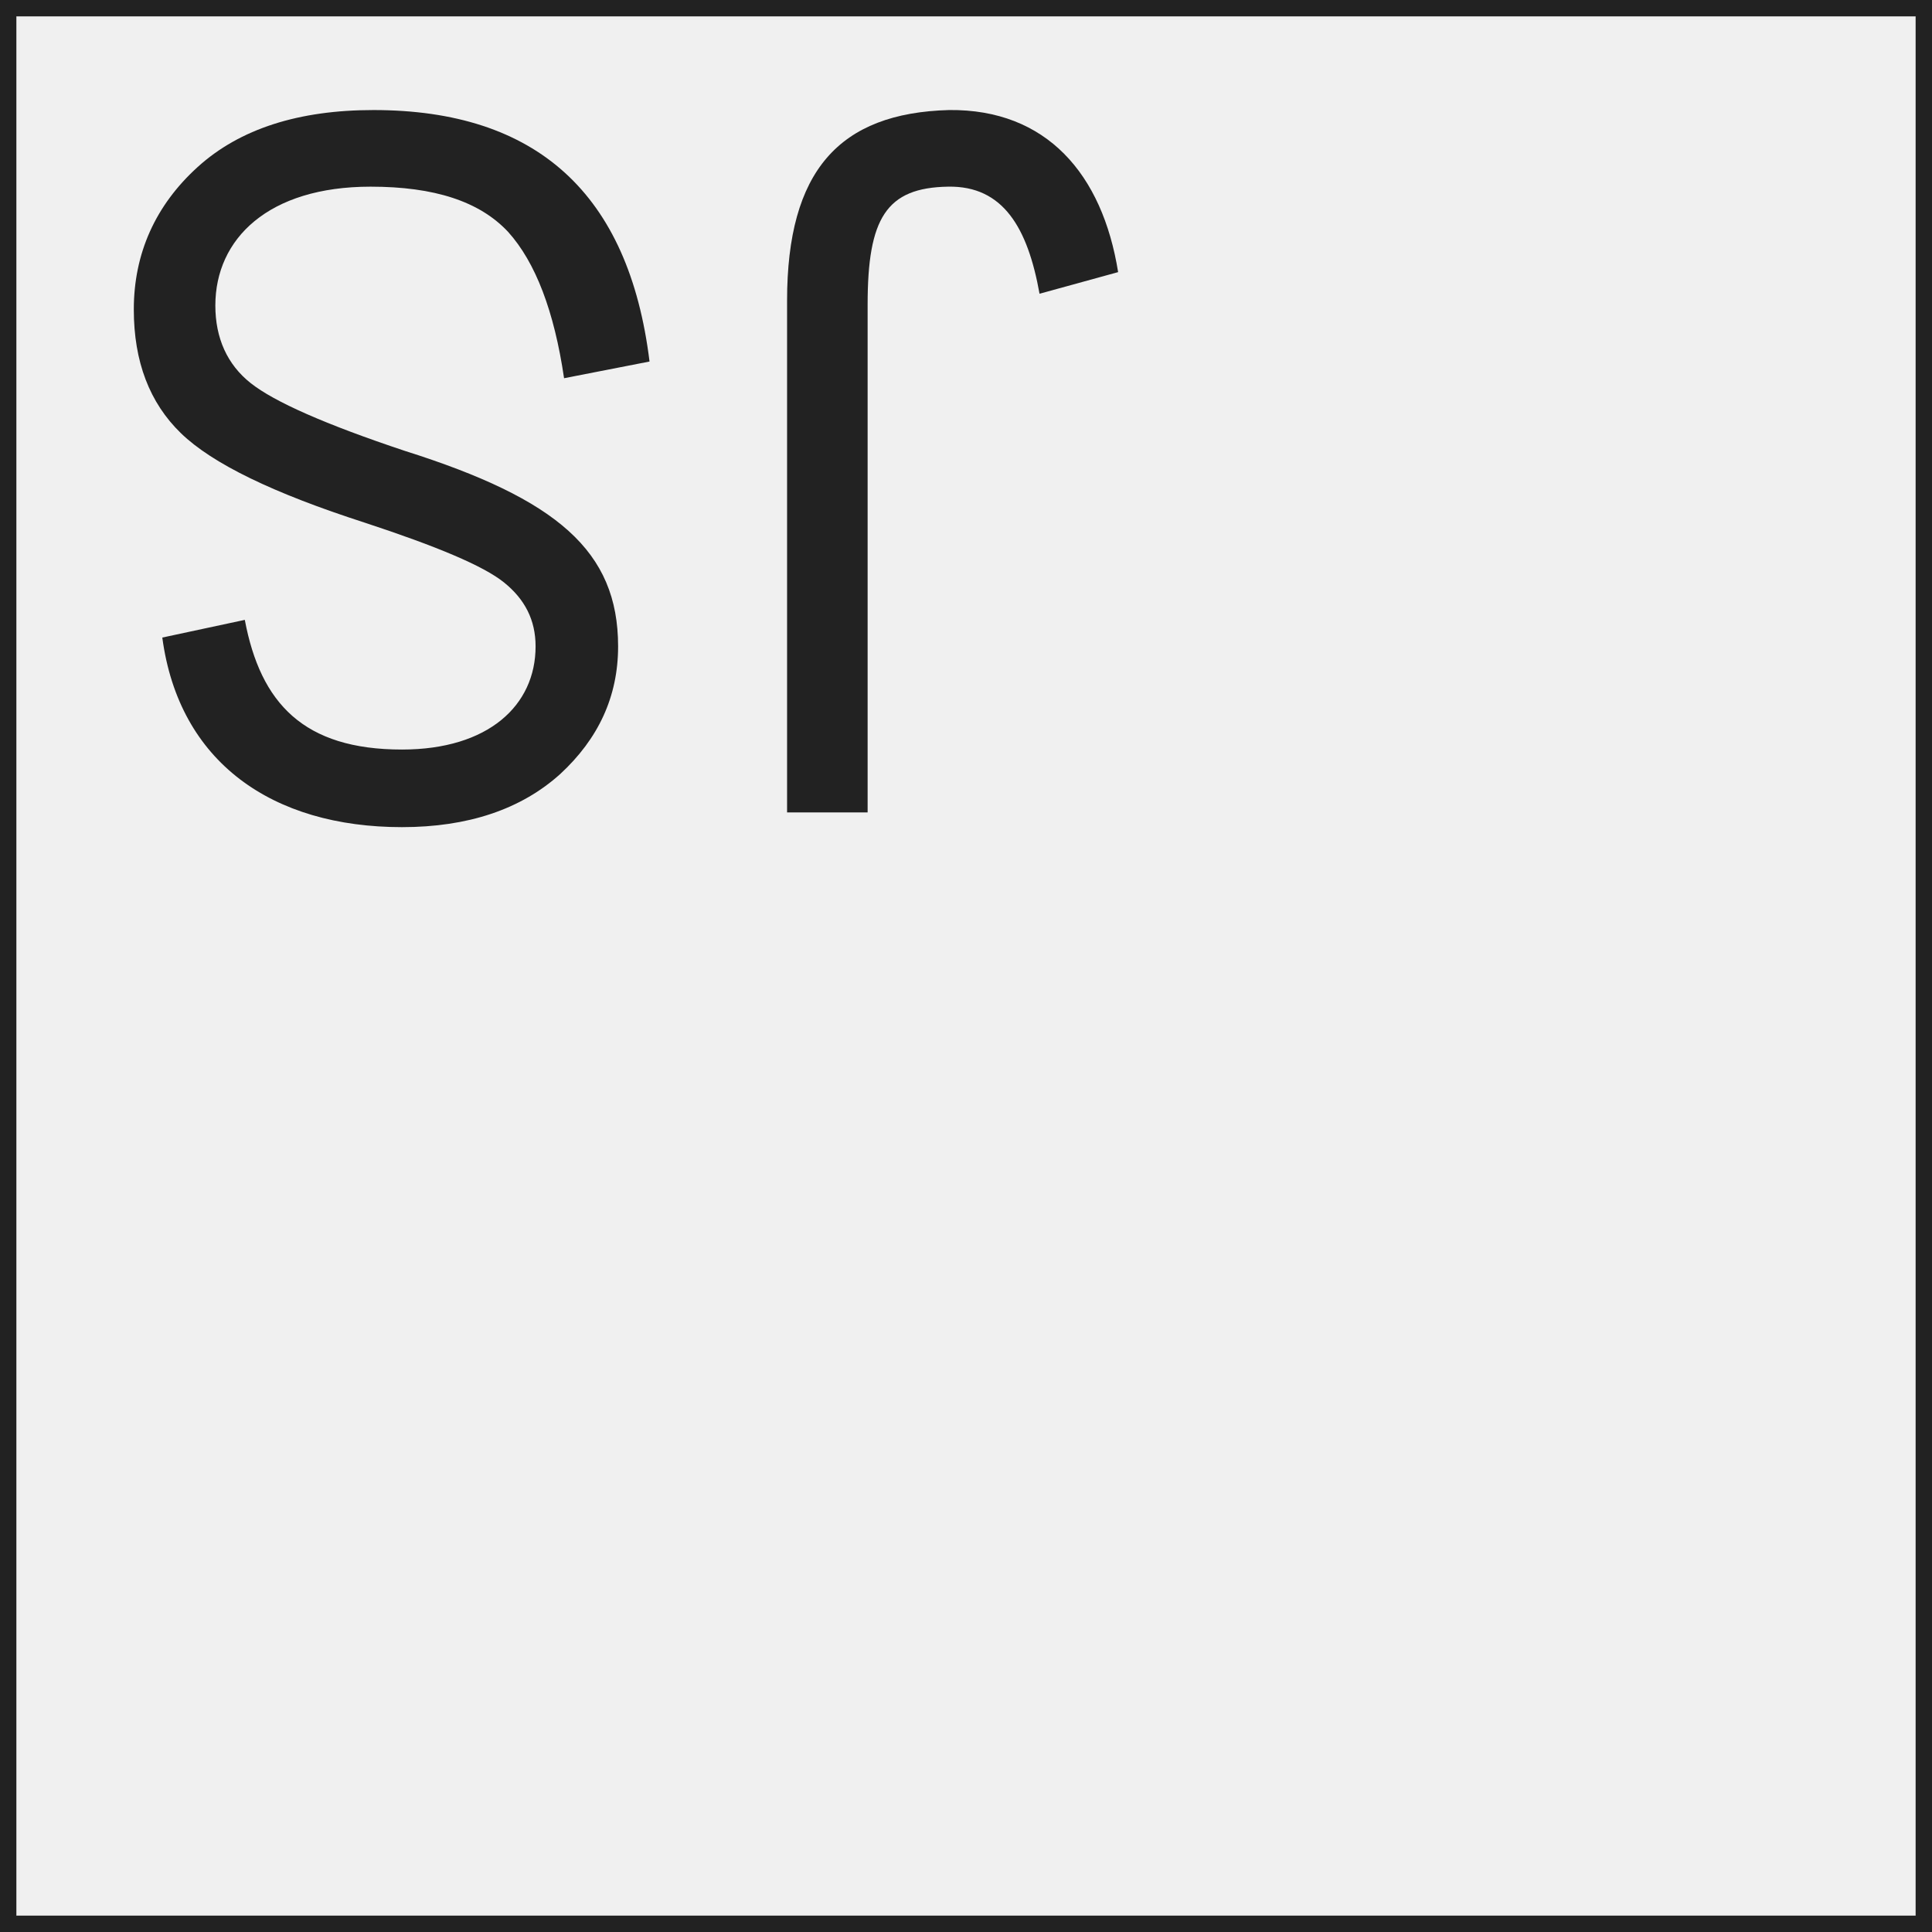
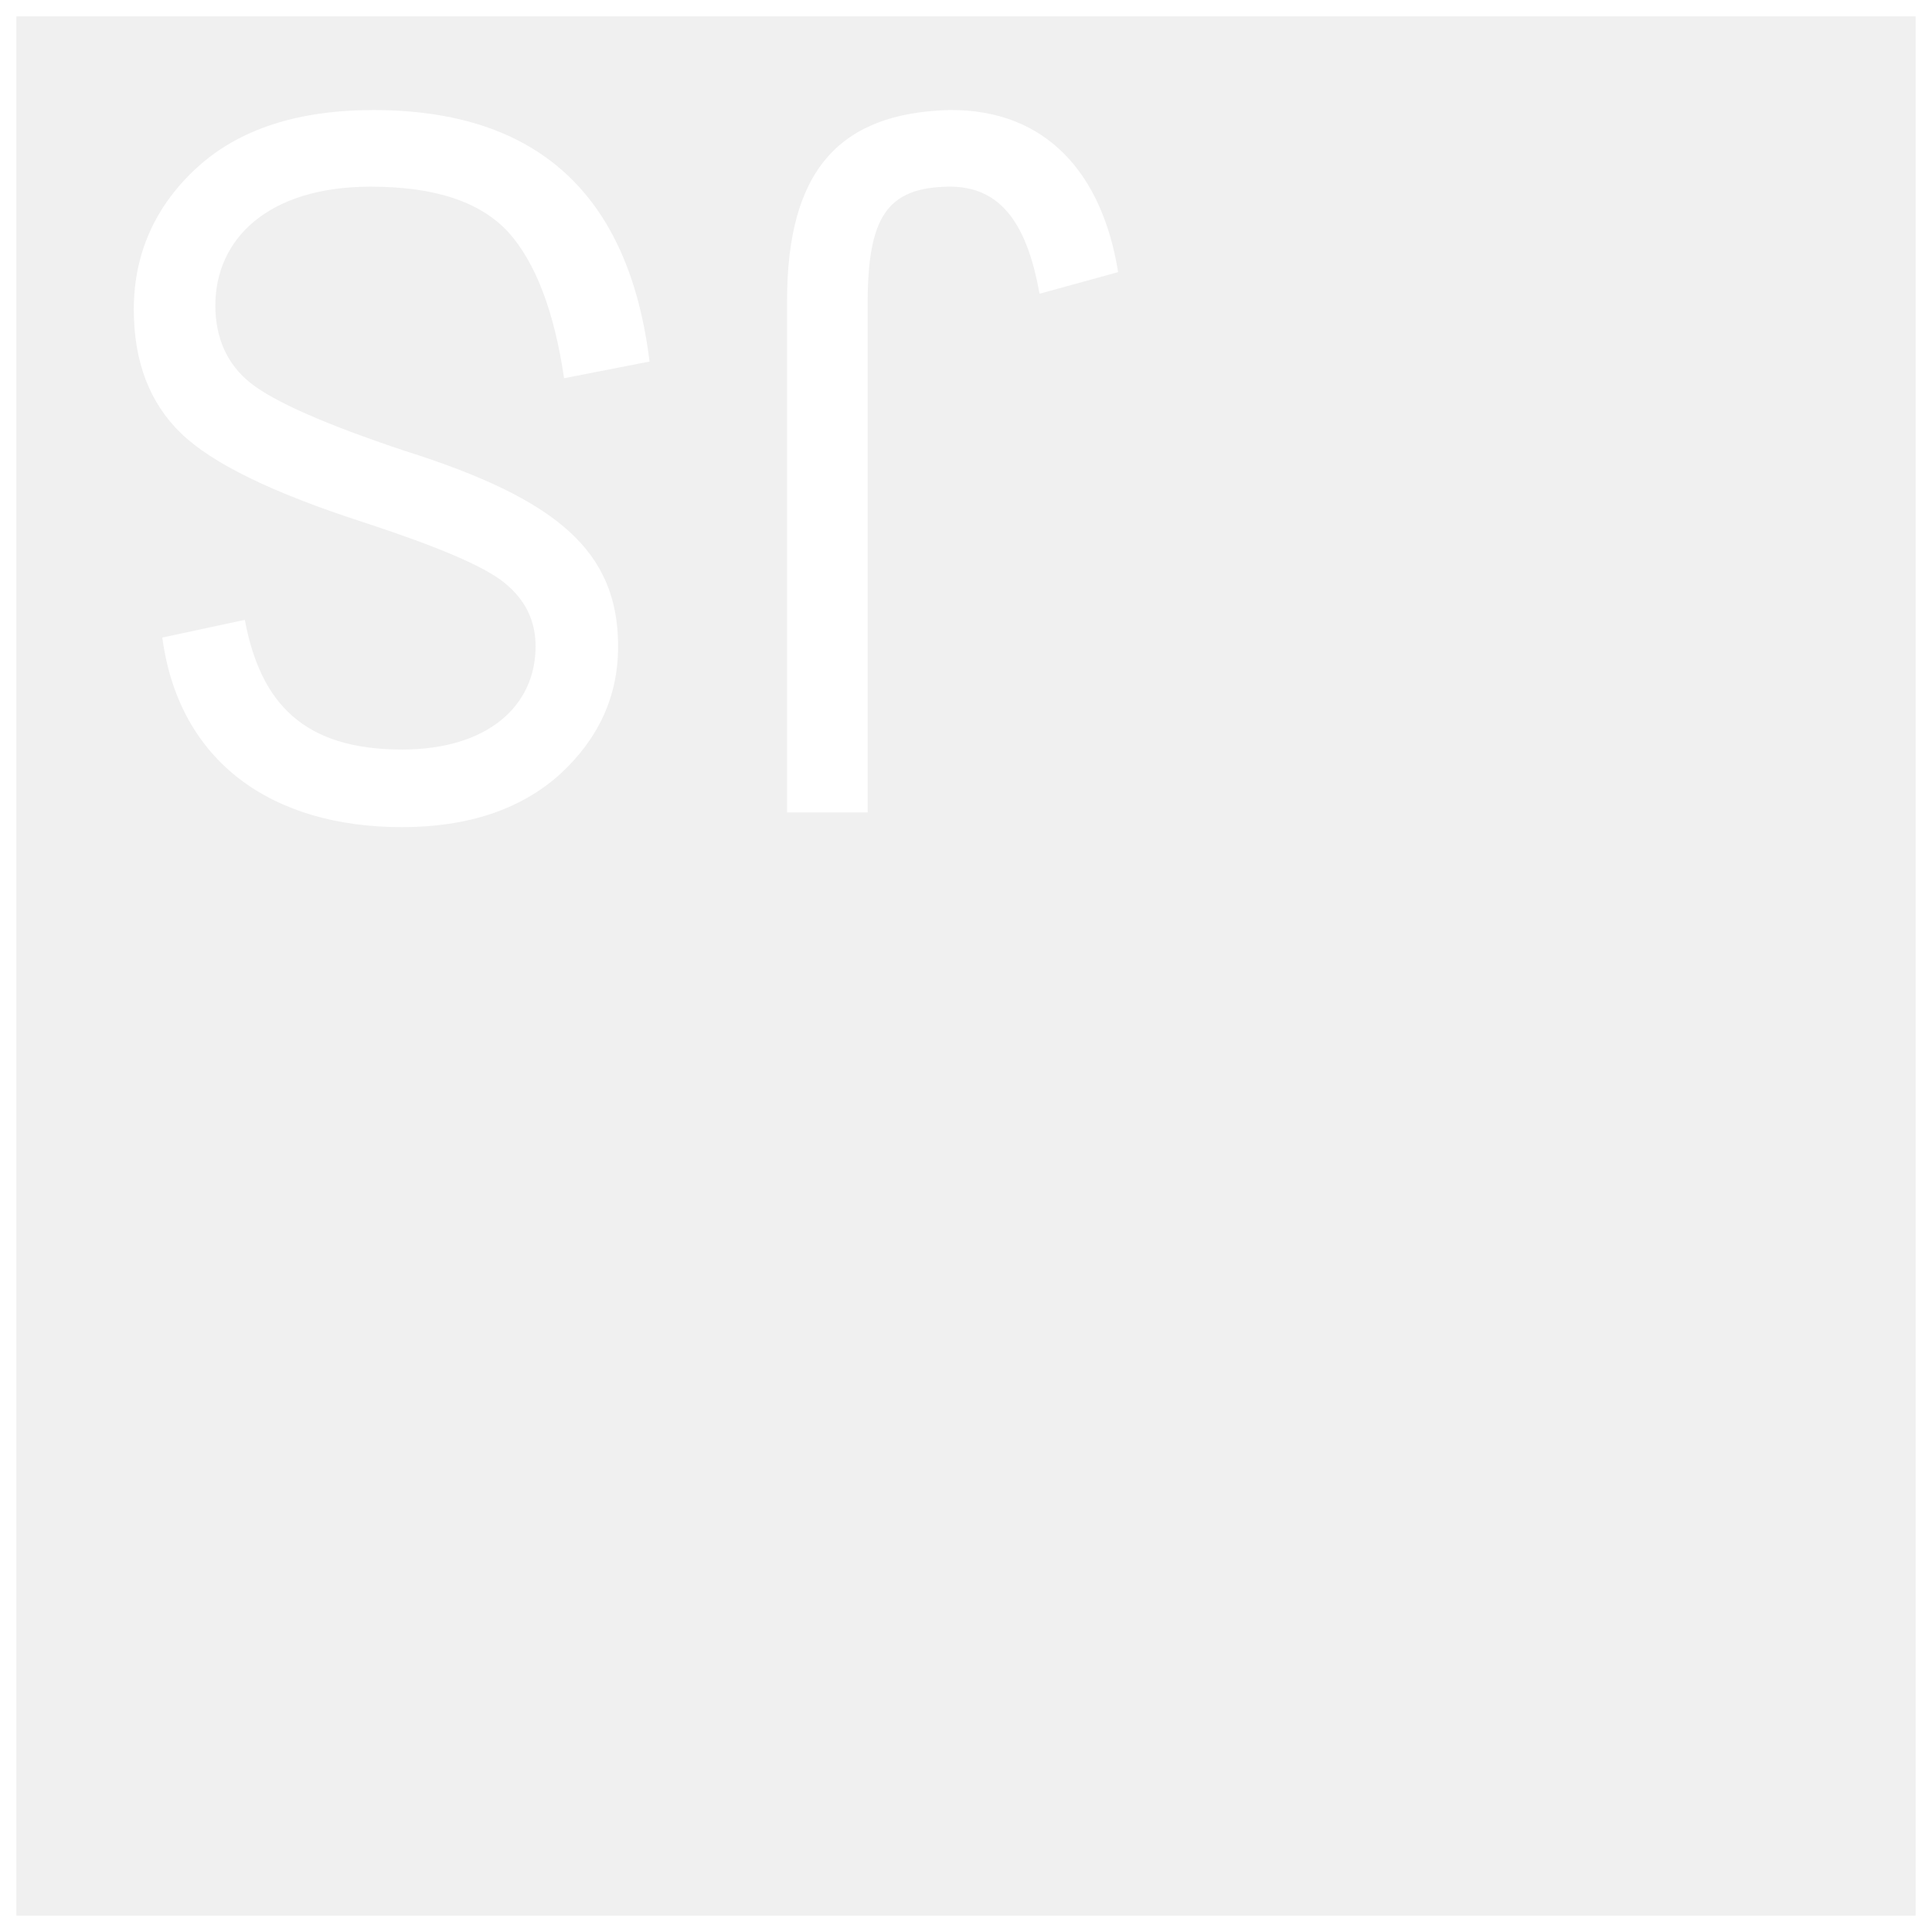
<svg xmlns="http://www.w3.org/2000/svg" version="1.1" id="Layer_1" x="0px" y="0px" width="354px" height="354px" viewBox="0 0 354 354" enable-background="new 0 0 354 354" xml:space="preserve">
-   <rect x="1.5" y="1.5" fill="none" stroke="#222" stroke-width="3" width="351" height="351" />
+   <rect x="1.5" y="1.5" fill="none" stroke="#fff" stroke-width="3" width="351" height="351" />
  <g>
-     <path fill="#222" d="M190.474,53.821c-2.159-12.06-6.659-19.8-16.739-19.619c-11.34,0.18-14.76,5.76-14.76,21.599v93.057   h-14.759V55.081c0-23.759,9.54-34.379,29.698-34.919c17.82-0.18,28.079,11.7,30.959,29.699L190.474,53.821z" />
-     <path fill="#222" d="M103.354,69.301c-1.8-12.24-5.22-21.239-10.259-26.819c-5.22-5.58-13.5-8.279-25.199-8.279   c-18.719,0-28.439,9.539-28.439,21.778c0,5.94,2.16,10.8,6.48,14.22s13.679,7.56,28.259,12.42   c27.899,8.819,39.059,18.359,39.059,35.818c0,9.18-3.6,16.919-10.62,23.399c-7.2,6.479-16.919,9.719-28.979,9.719   c-23.759,0-40.858-11.879-43.918-34.738l15.119-3.24c2.88,15.3,10.8,23.76,28.799,23.76c15.839,0,24.479-8.1,24.479-18.899   c0-4.86-1.98-8.64-5.76-11.699c-3.78-3.061-12.419-6.66-25.559-10.979c-16.74-5.4-27.899-10.8-33.659-16.38   s-8.64-13.14-8.64-22.679c0-10.26,3.959-19.079,11.699-26.1c7.74-7.02,18.54-10.439,32.219-10.439   c29.879,0,46.798,15.3,50.578,46.078L103.354,69.301z" />
+     <path fill="#fff" d="M190.474,53.821c-2.159-12.06-6.659-19.8-16.739-19.619c-11.34,0.18-14.76,5.76-14.76,21.599v93.057   h-14.759V55.081c0-23.759,9.54-34.379,29.698-34.919c17.82-0.18,28.079,11.7,30.959,29.699L190.474,53.821z" />
+     <path fill="#fff" d="M103.354,69.301c-1.8-12.24-5.22-21.239-10.259-26.819c-5.22-5.58-13.5-8.279-25.199-8.279   c-18.719,0-28.439,9.539-28.439,21.778c0,5.94,2.16,10.8,6.48,14.22s13.679,7.56,28.259,12.42   c27.899,8.819,39.059,18.359,39.059,35.818c0,9.18-3.6,16.919-10.62,23.399c-7.2,6.479-16.919,9.719-28.979,9.719   c-23.759,0-40.858-11.879-43.918-34.738l15.119-3.24c2.88,15.3,10.8,23.76,28.799,23.76c15.839,0,24.479-8.1,24.479-18.899   c0-4.86-1.98-8.64-5.76-11.699c-3.78-3.061-12.419-6.66-25.559-10.979c-16.74-5.4-27.899-10.8-33.659-16.38   s-8.64-13.14-8.64-22.679c0-10.26,3.959-19.079,11.699-26.1c7.74-7.02,18.54-10.439,32.219-10.439   c29.879,0,46.798,15.3,50.578,46.078L103.354,69.301z" />
  </g>
  <rect fill="none" width="354" height="354" />
</svg>
